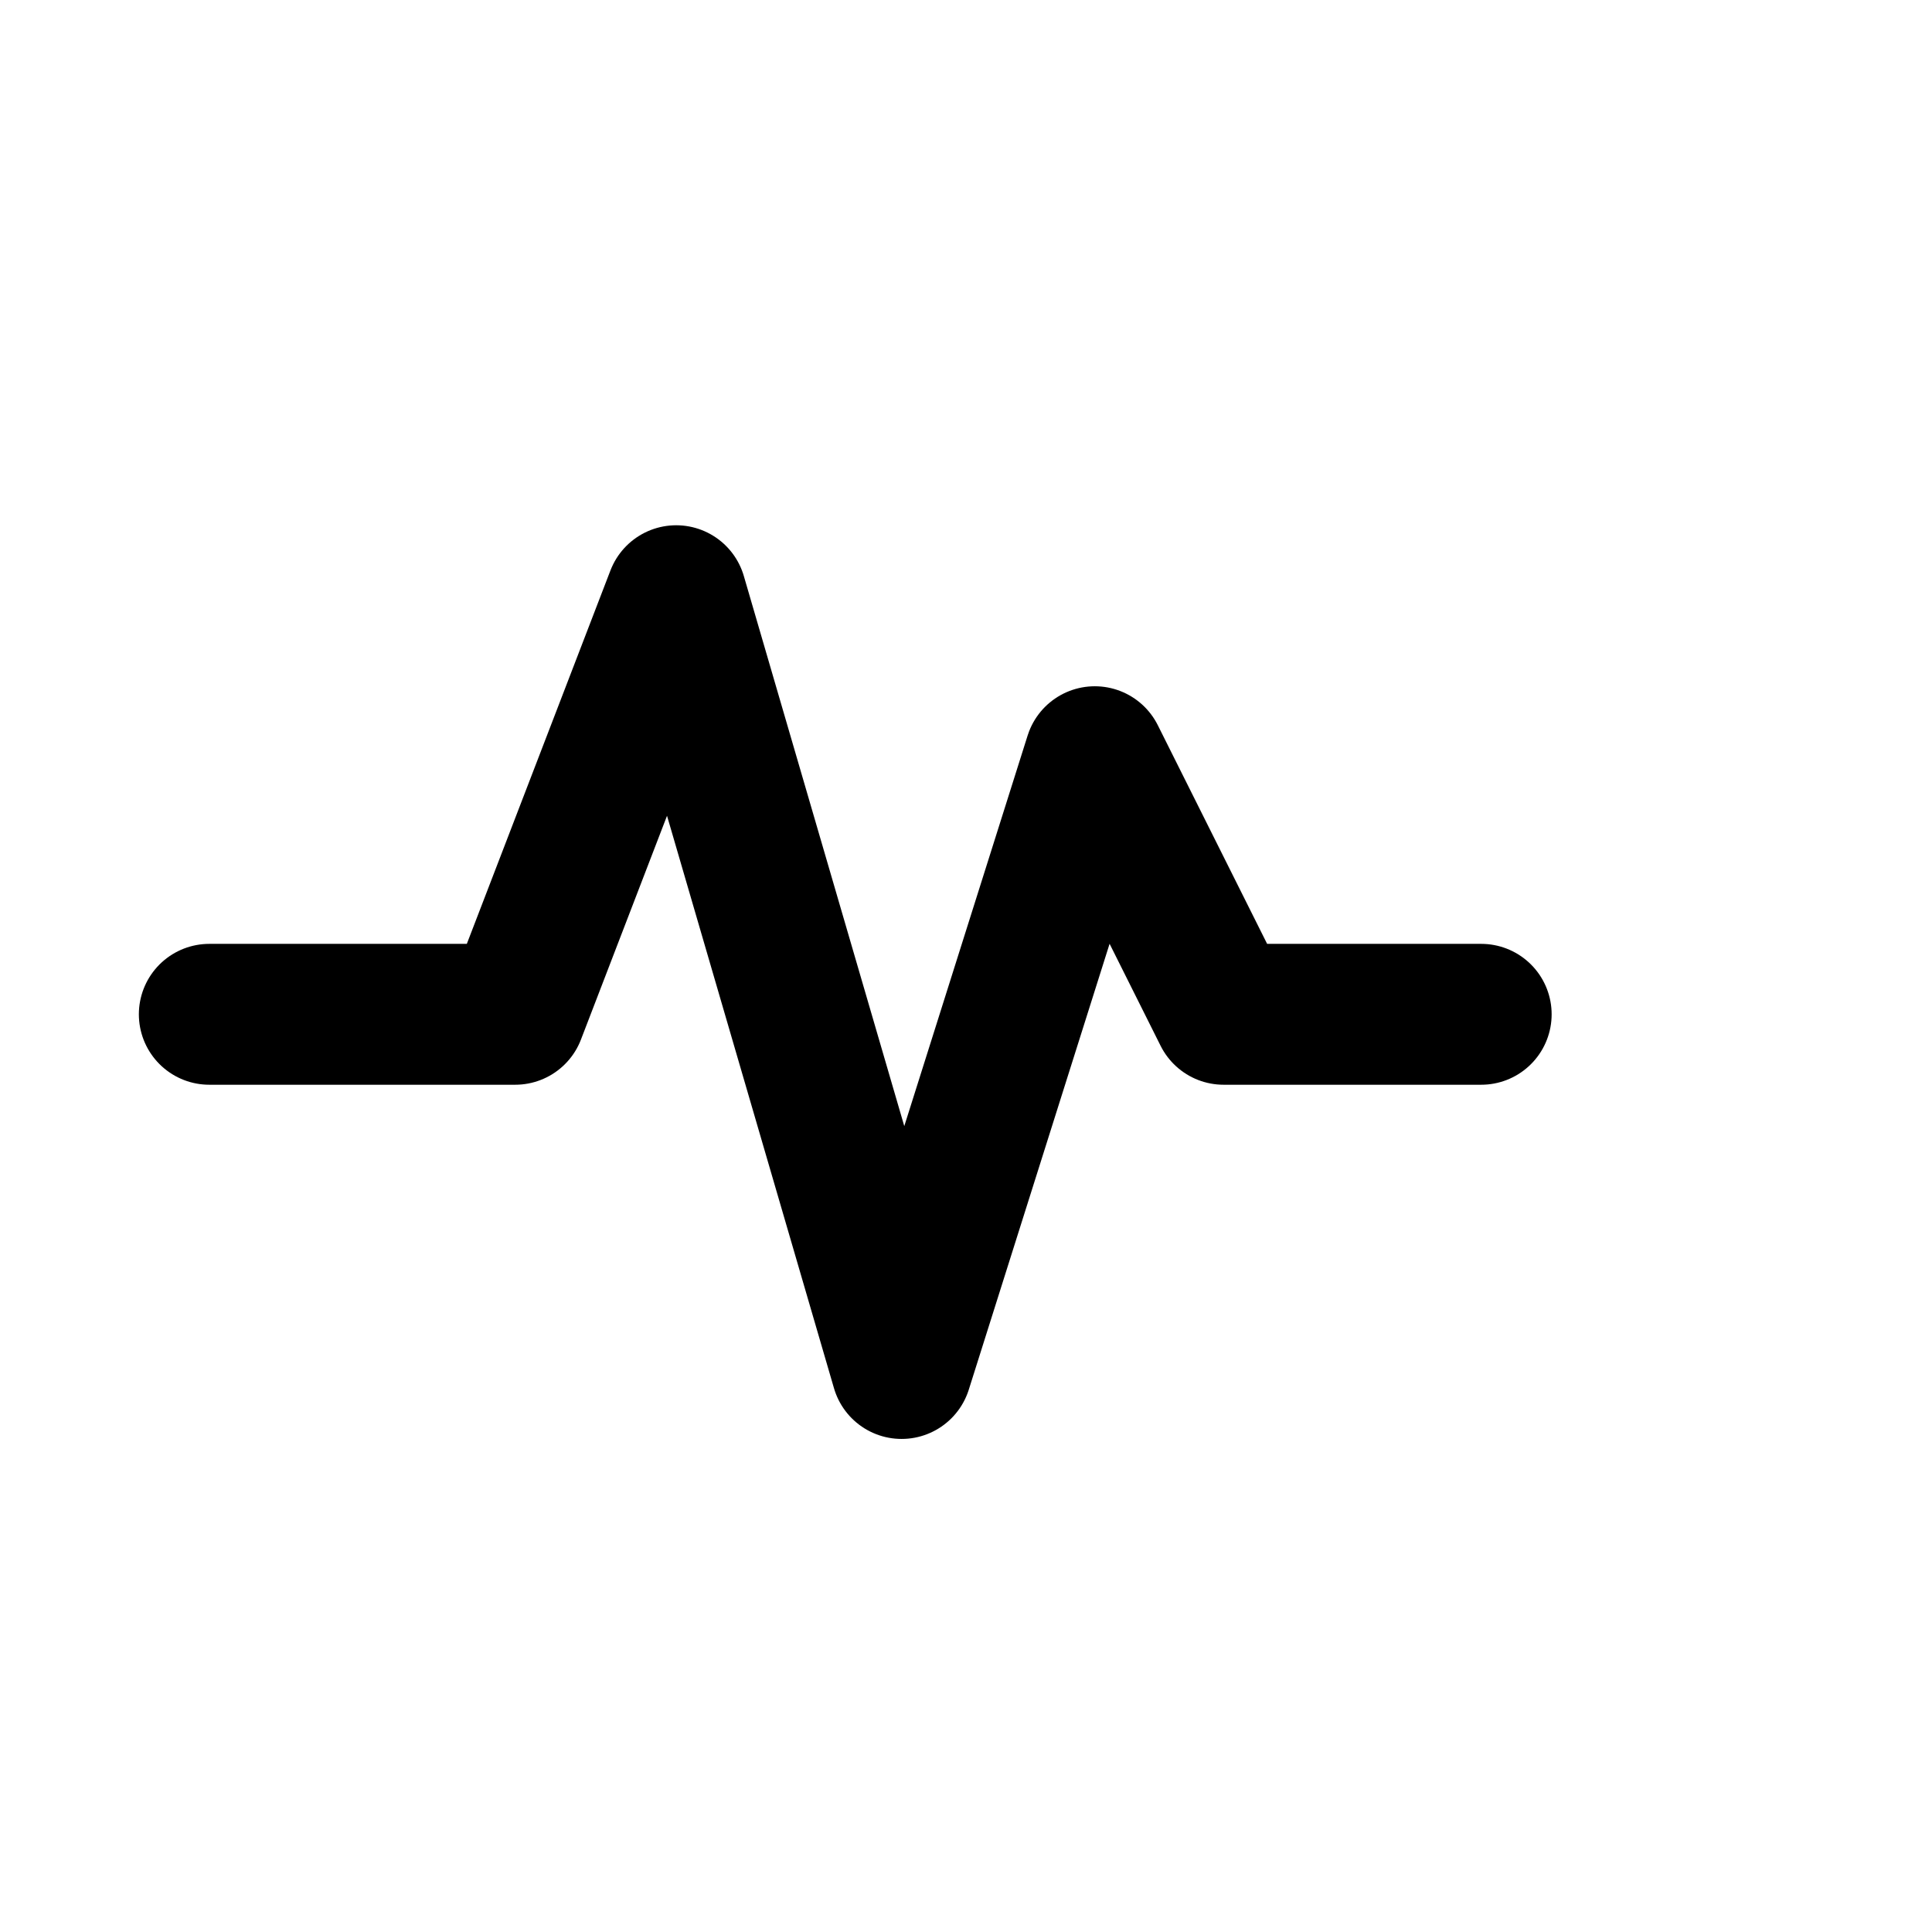
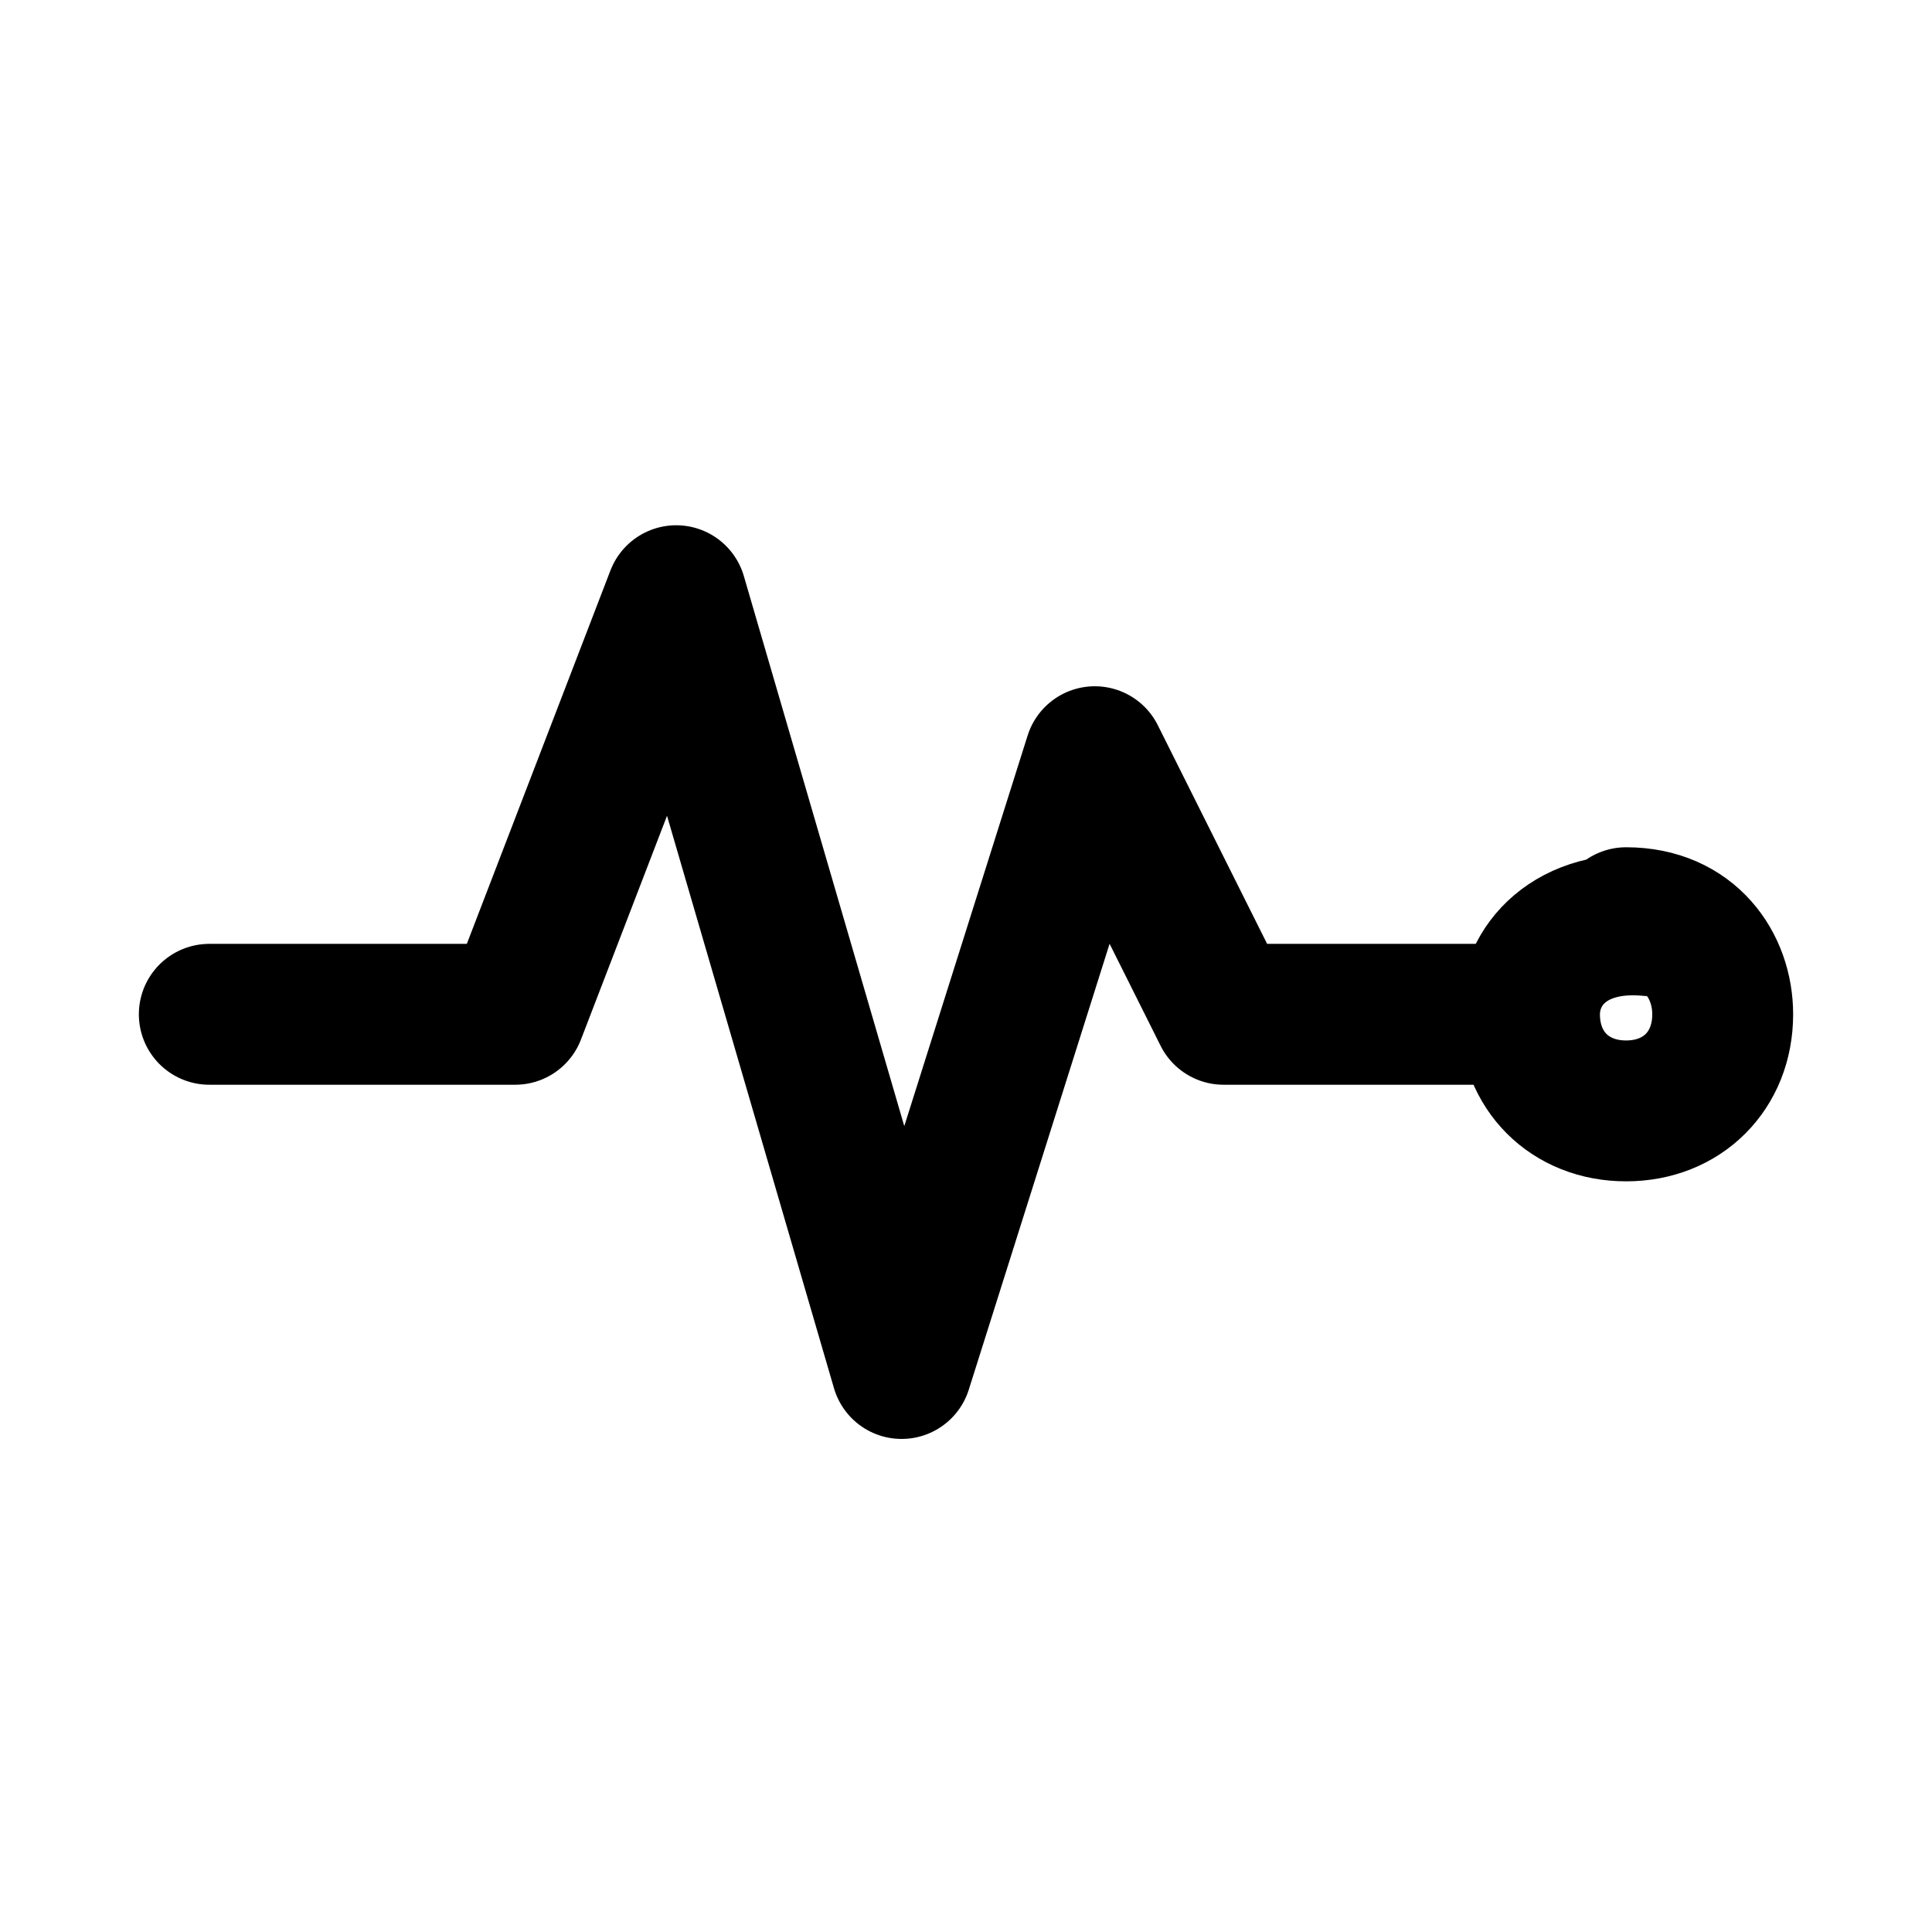
<svg xmlns="http://www.w3.org/2000/svg" viewBox="0 0 24 24" fill="none" stroke="currentColor" stroke-width="1.75" stroke-linecap="round" stroke-linejoin="round">
  <path d="M2.6 12.6 L6.4 12.6 L8.4 7.4 L11.2 17 L13.6 9.4 L15.2 12.6 L18.4 12.6" />
+   <path d="M20.2 11.4 C21 11.4 21.4 12 21.4 12.6 C21.4 13.3 20.9 13.8 20.2 13.8 C19.5 13.8 19 13.3 19 12.6 C19 12 19.5 11.4 20.5 11.5" data-role="mark" data-mark="1" data-rest="hidden" />
</svg>
